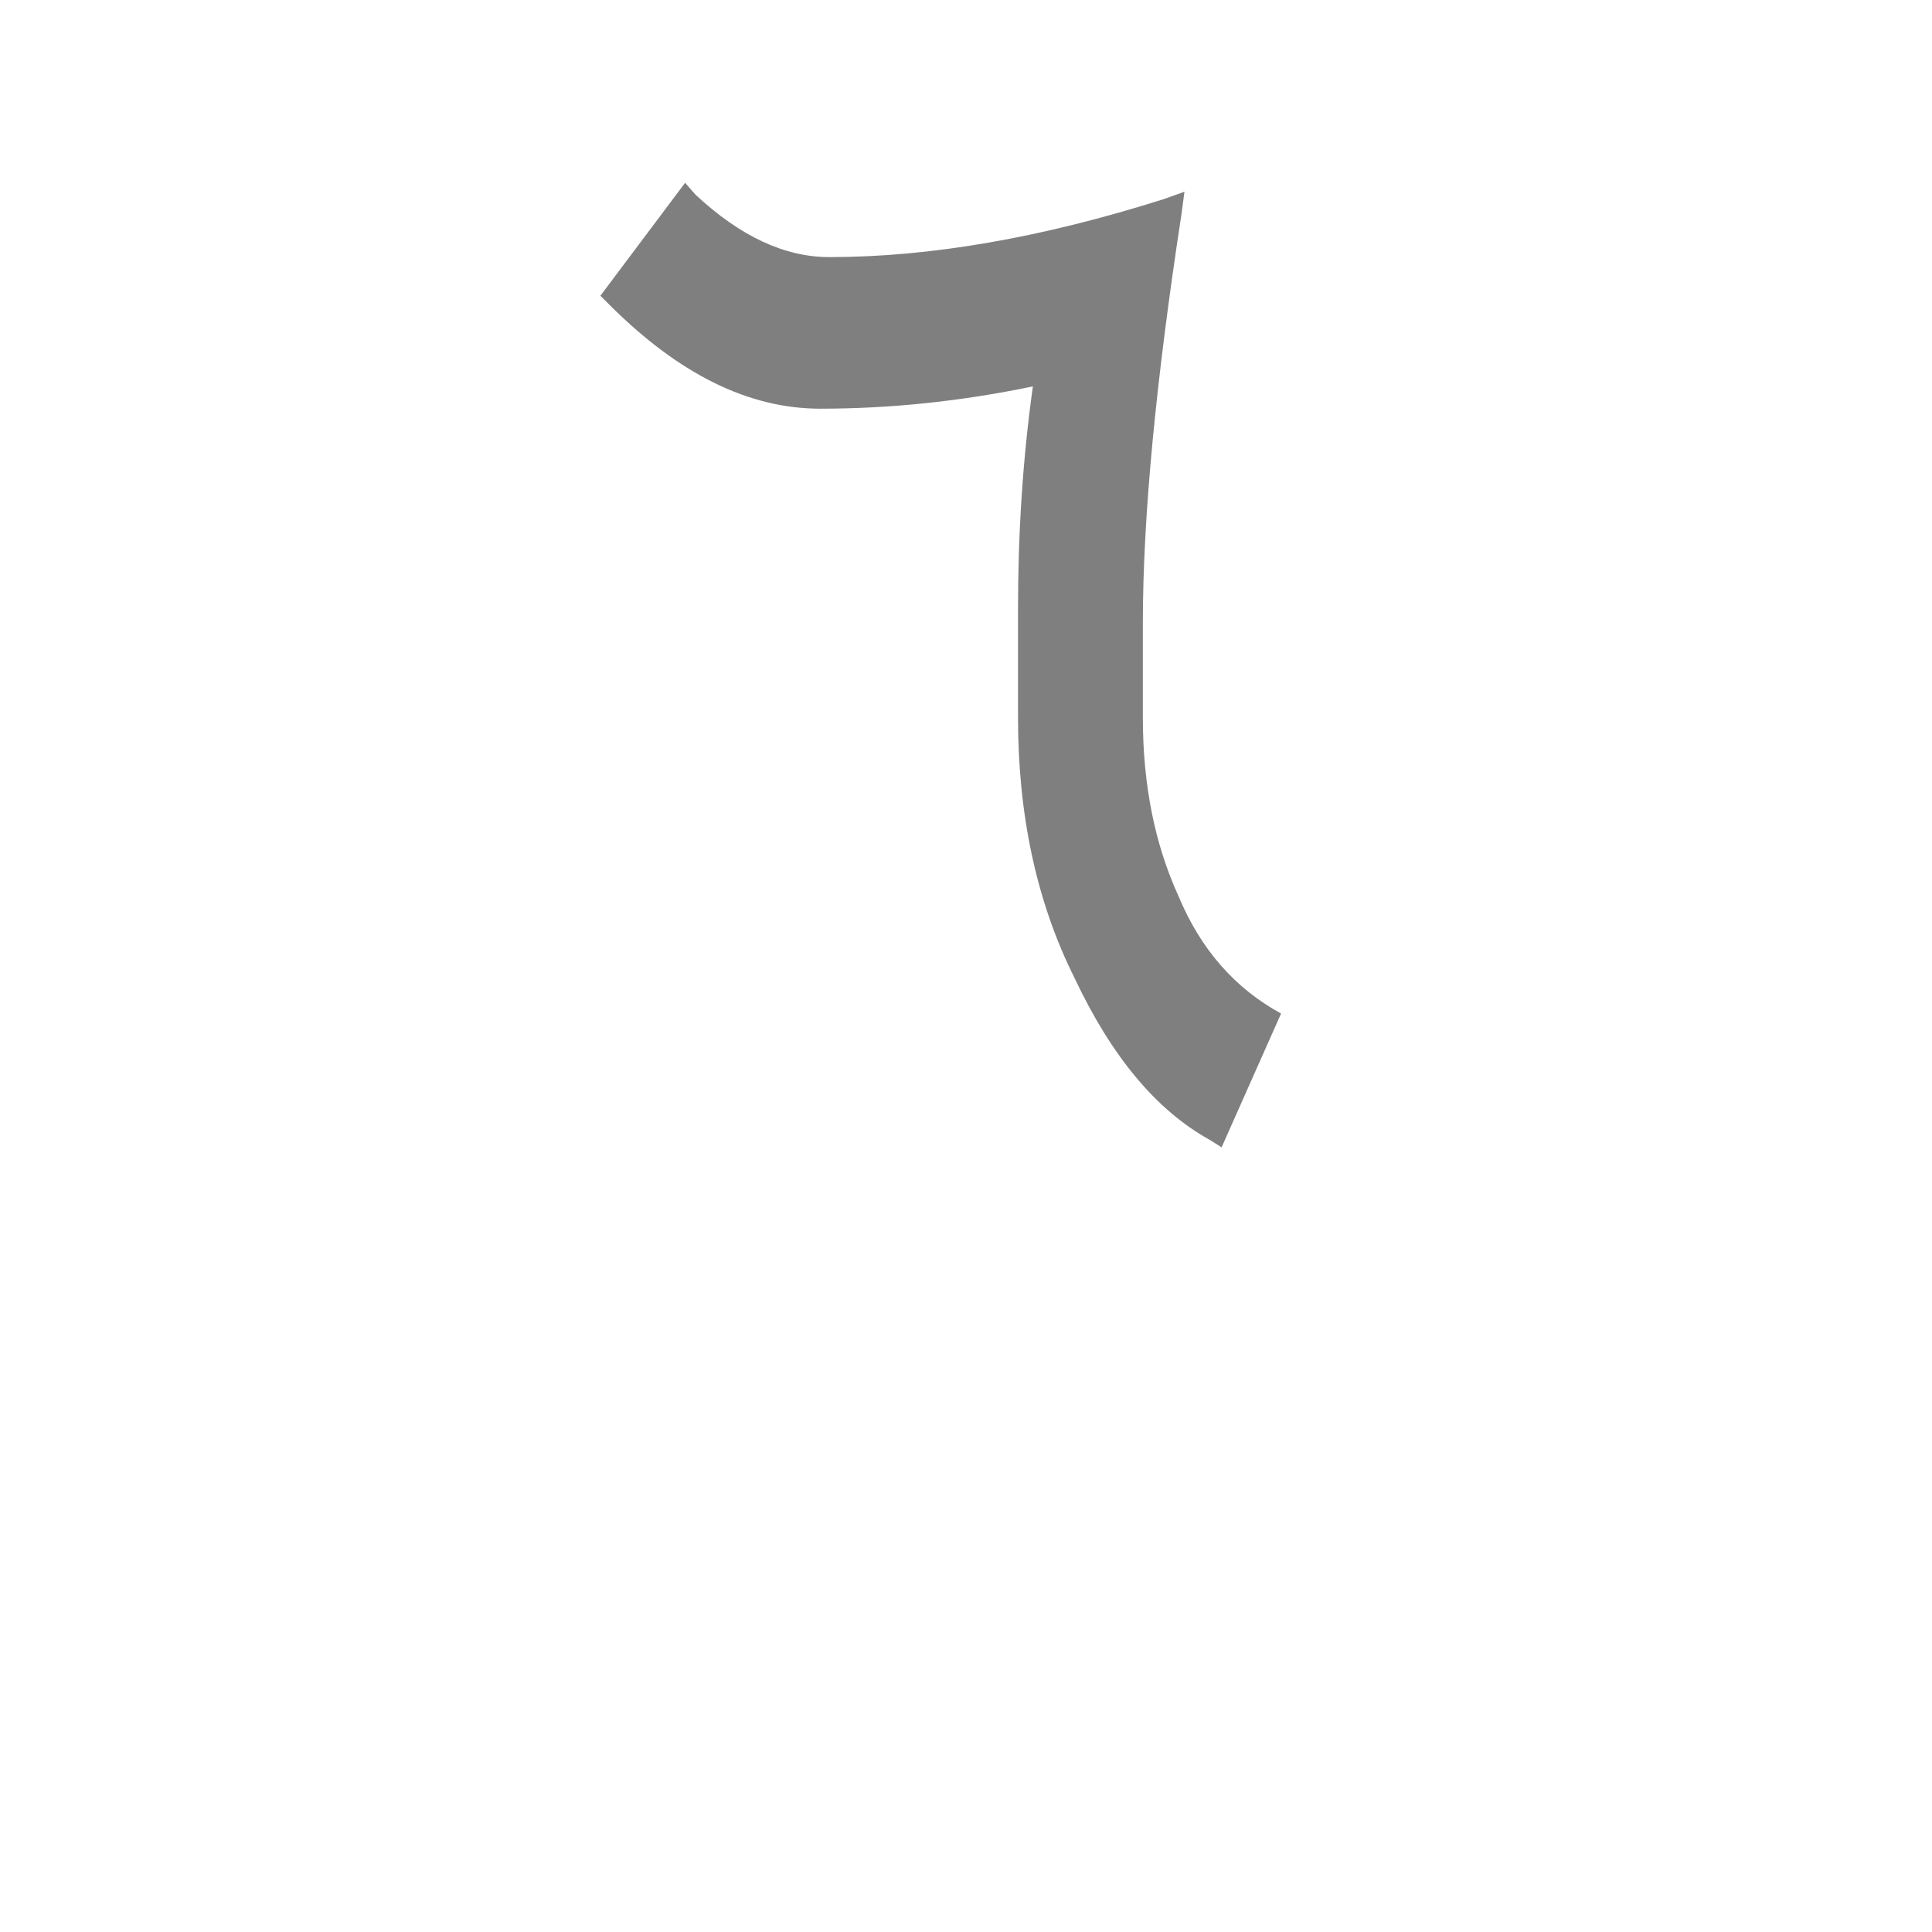
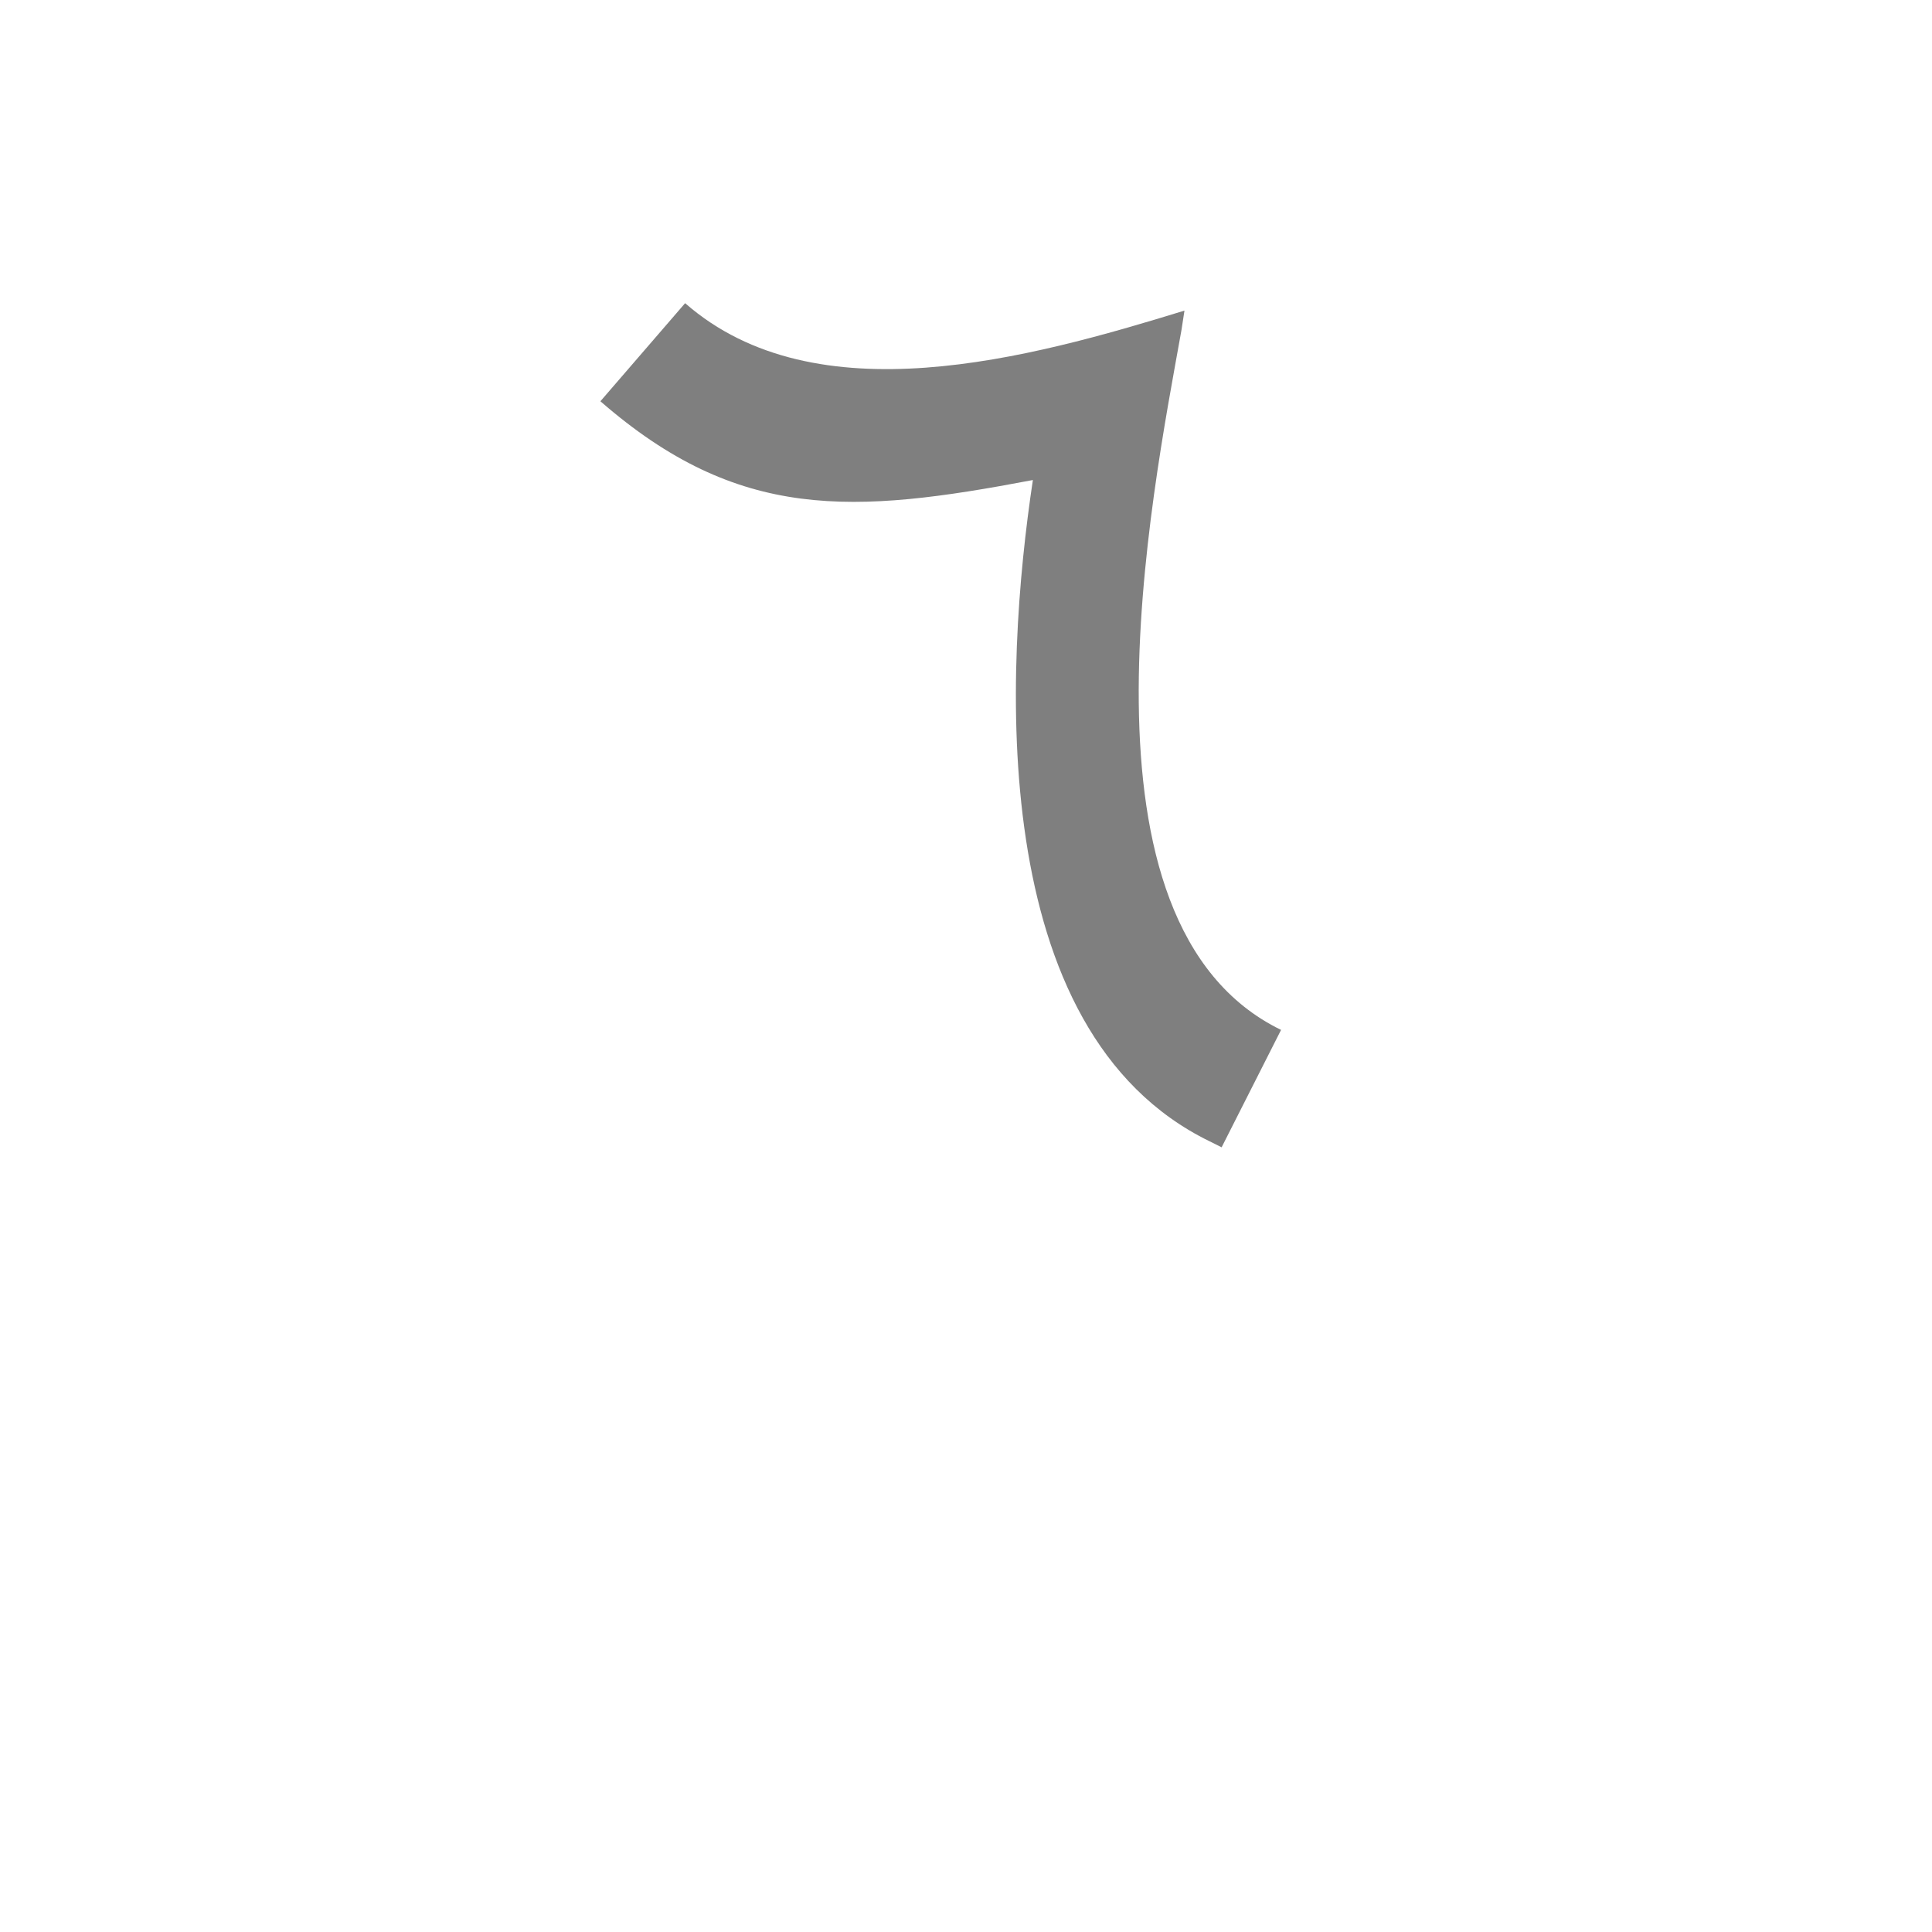
<svg xmlns="http://www.w3.org/2000/svg" xml:space="preserve" width="1300px" height="1300px" version="1.0" style="shape-rendering:geometricPrecision; text-rendering:geometricPrecision; image-rendering:optimizeQuality; fill-rule:evenodd; clip-rule:evenodd" viewBox="0 0 1300 1056">
  <defs>
    <style type="text/css">
   
    .fil0 {fill:black;fill-opacity:0.502}
   
  </style>
  </defs>
  <g id="_100:master">
-     <path class="fil0" d="M795 22c-17,111 -26,203 -26,275l0 64c0,45 8,85 24,120 15,36 38,62 69,79l-40 90 -8 -5c-36,-20 -66,-56 -91,-109 -26,-52 -38,-111 -38,-175l0 -73c0,-50 3,-100 10,-150 -48,10 -96,15 -143,15 -48,0 -95,-23 -142,-70l-6 -6 57 -76 7 8c30,28 60,42 90,42 68,0 143,-13 225,-39l14 -5 -2 15z" />
+     <path class="fil0" d="M795 100c-20,112 -79,400 67,471l-40 79 -8 -4c-152,-74 -138,-319 -119,-445 -121,23 -198,28 -291,-53l57 -66c88,77 232,37 336,5l-2 13z" />
  </g>
</svg>
